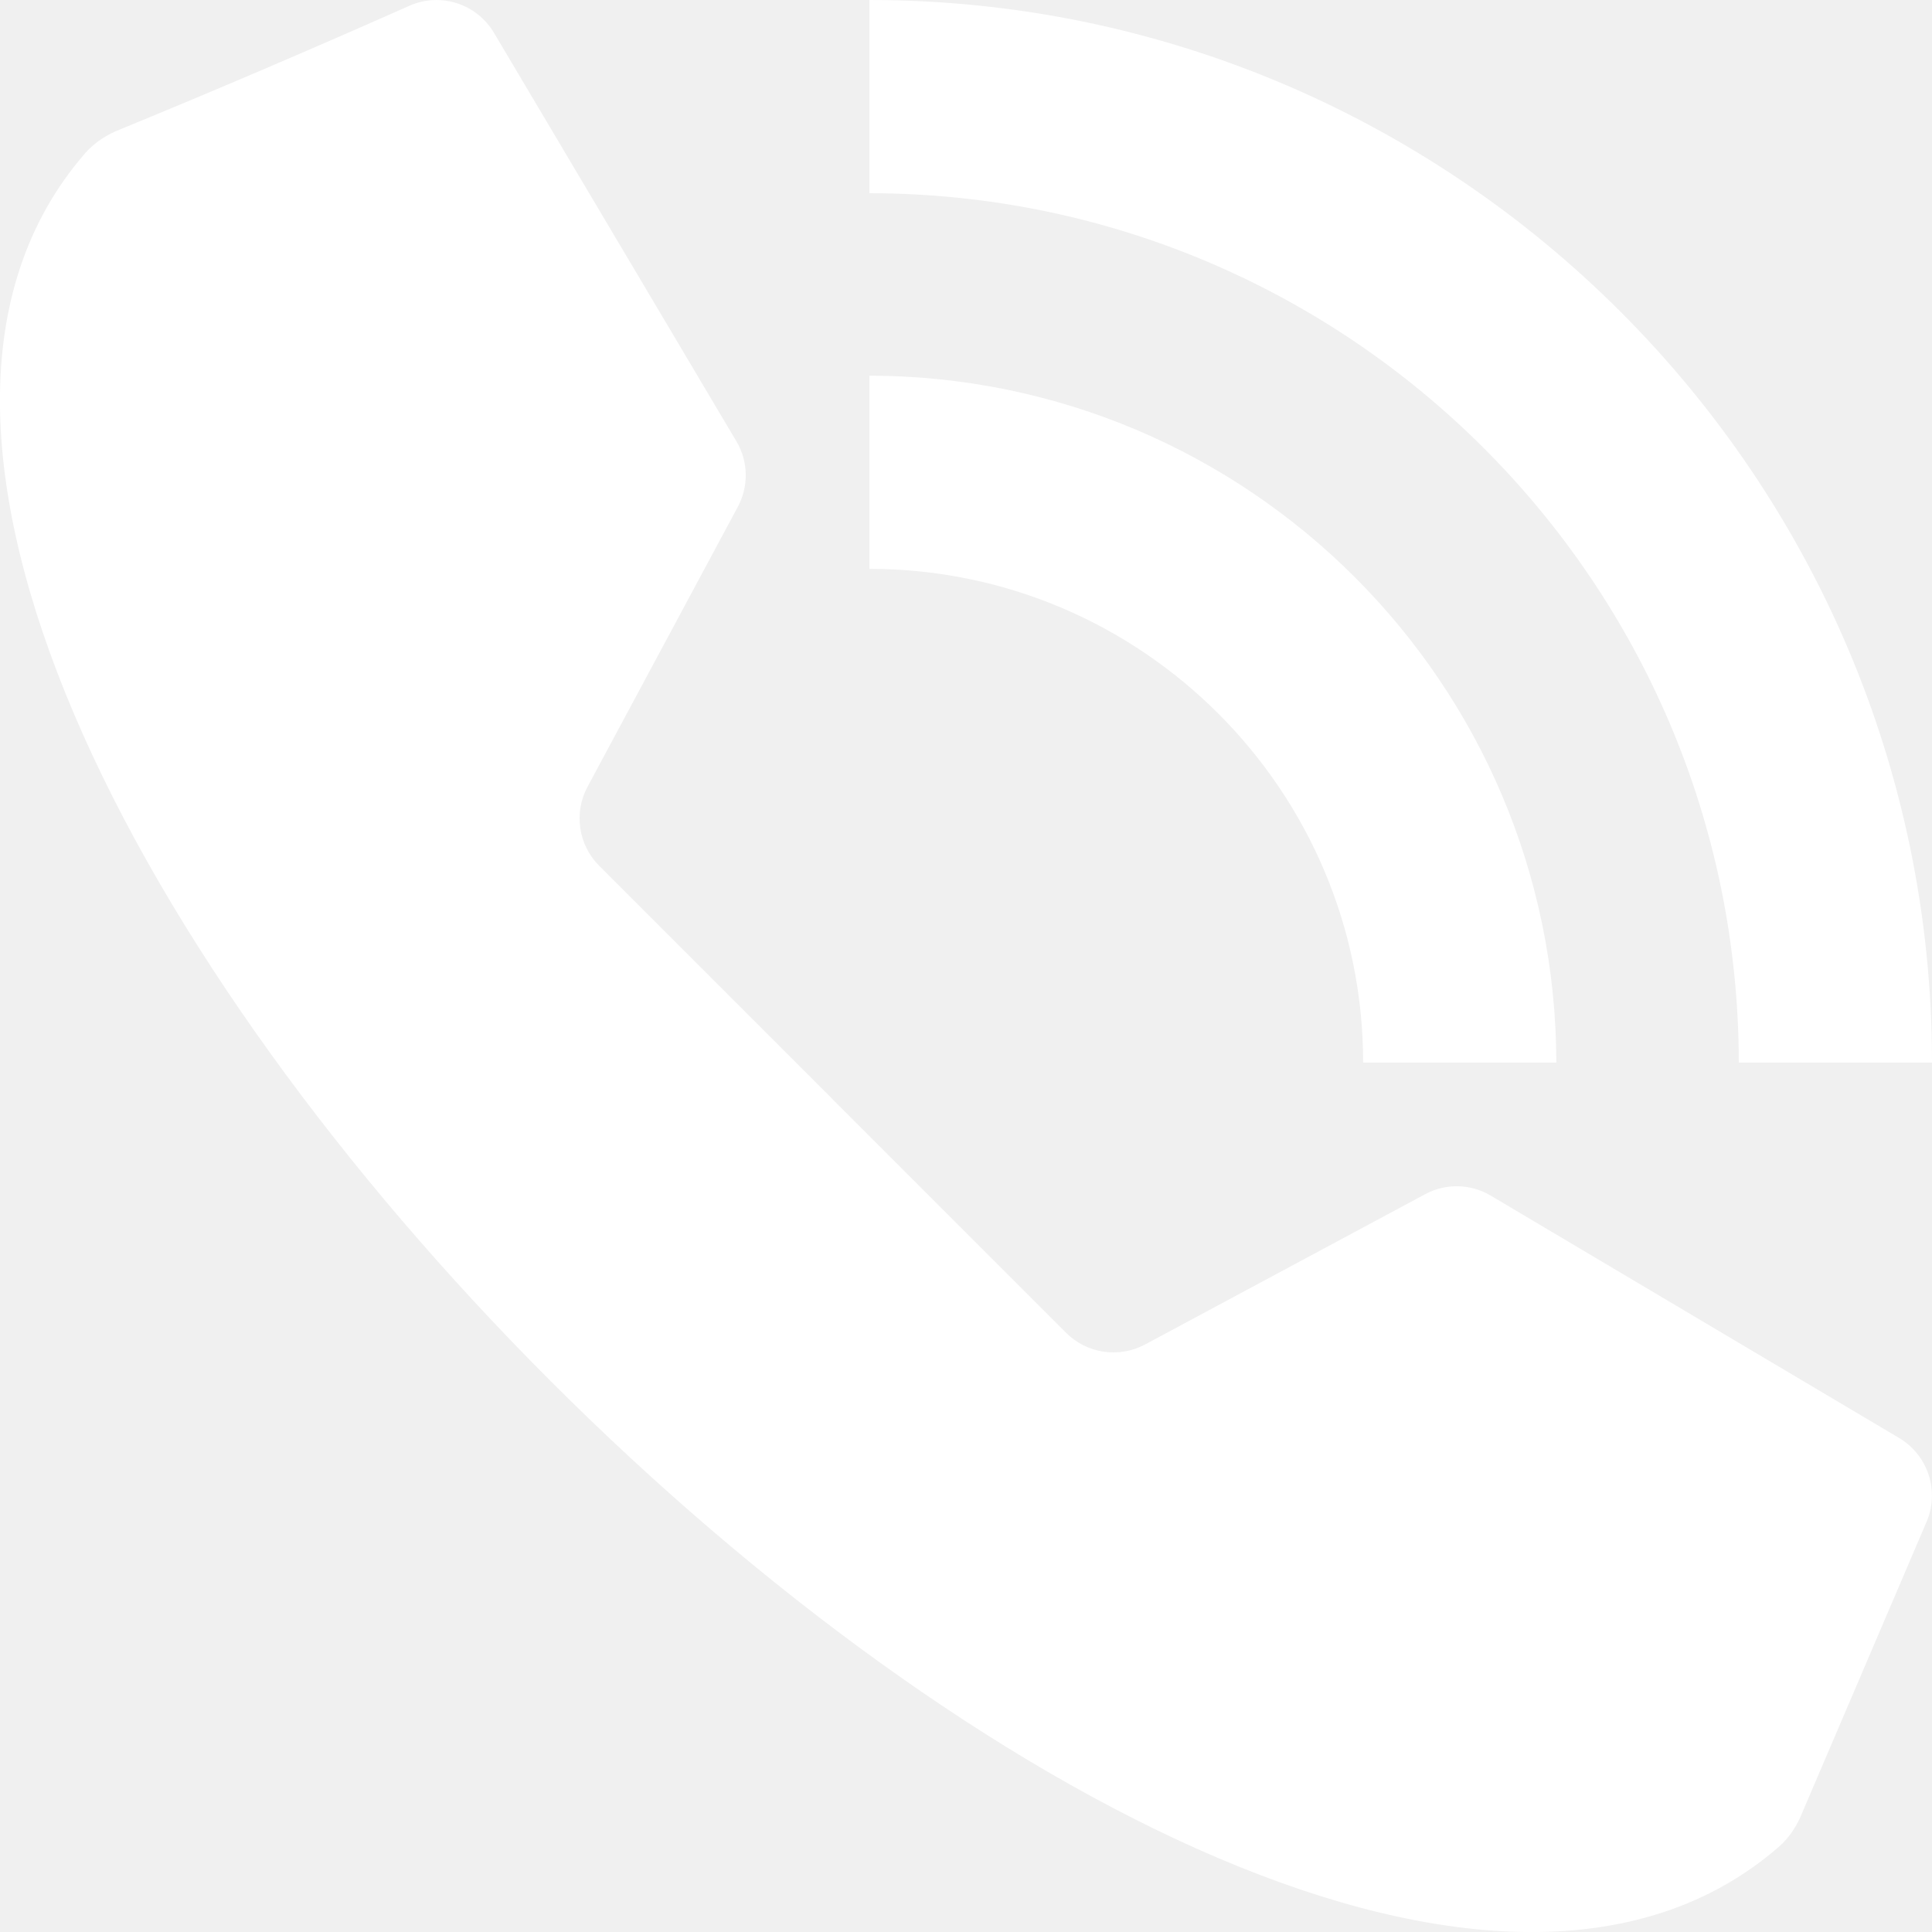
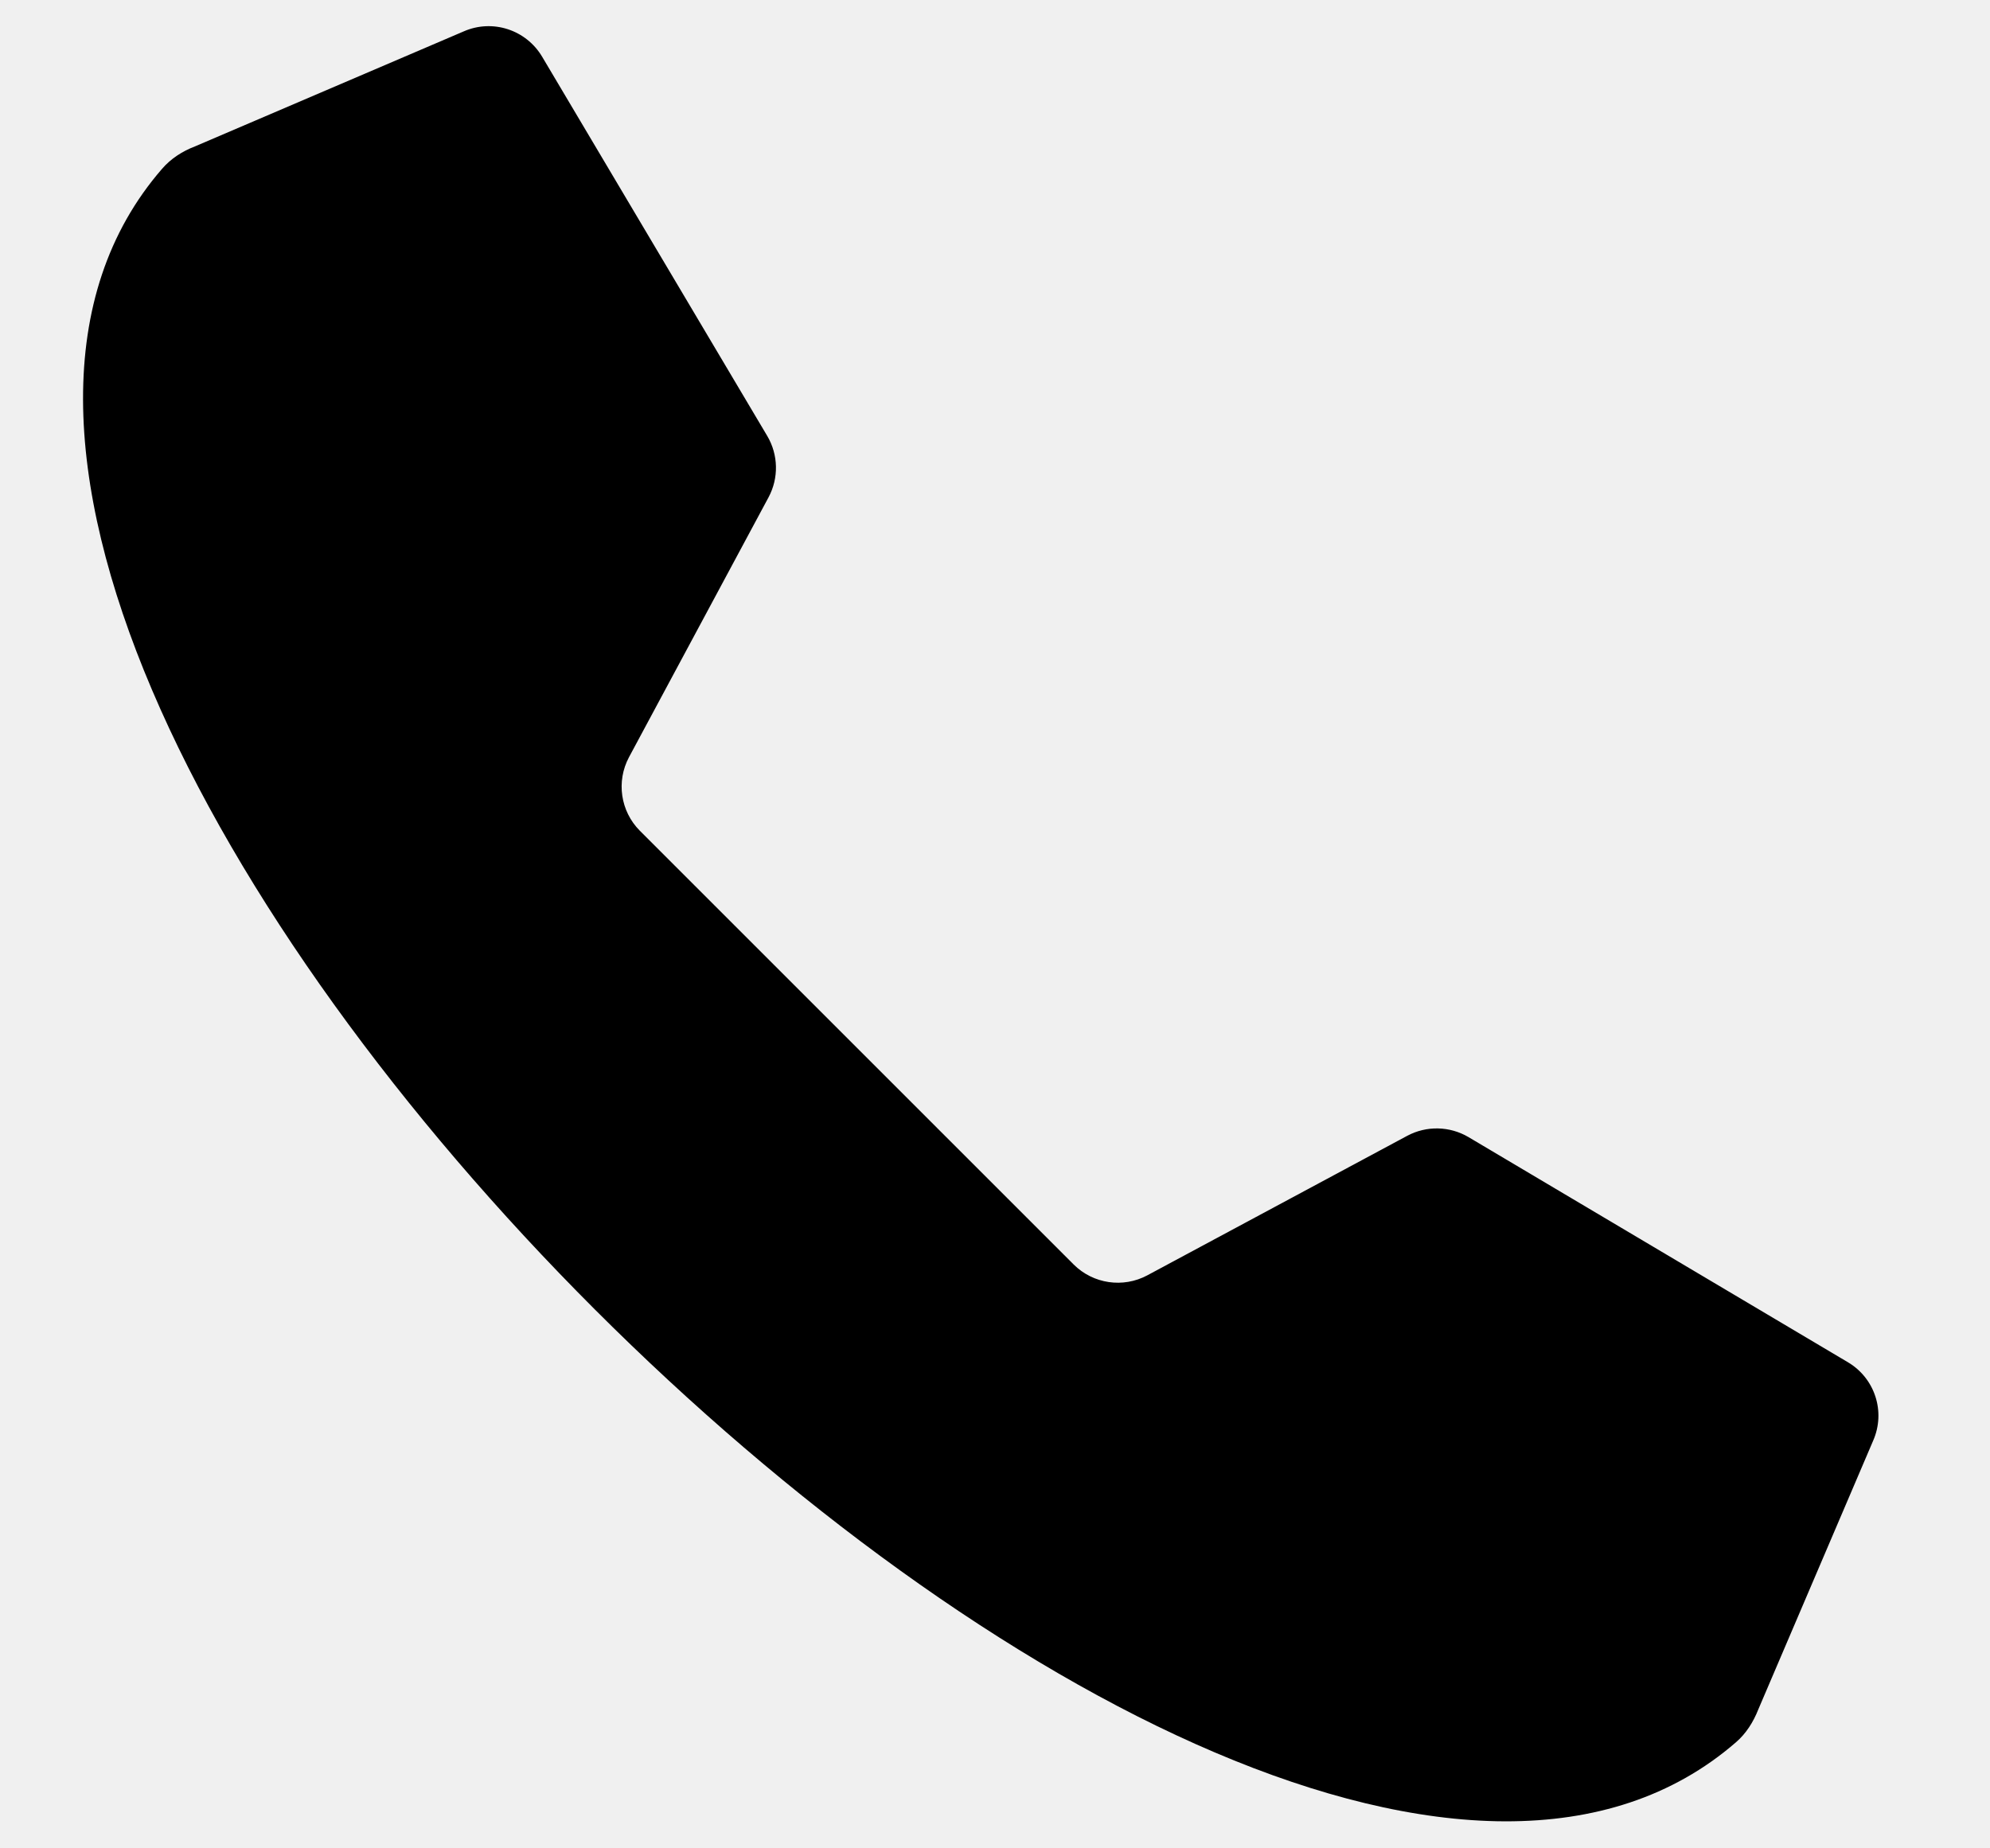
- <svg xmlns="http://www.w3.org/2000/svg" width="18" height="18" fill="#fff">
-   <path d="M7.757 10.242l2.175 2.175c.195.195.494.239.737.109l2.607-1.399a.62.62 0 0 1 .614.013l3.803 2.257c.271.161.381.498.254.787l-1.152 2.695c-.049.126-.123.242-.225.33-2.535 2.197-7.578-.48-11.438-4.34S-1.406 3.965.791 1.43c.089-.102.204-.176.33-.225A103.59 103.59 0 0 0 3.816.053c.289-.127.626-.018.787.254L6.86 4.11a.62.62 0 0 1 .013.614L5.474 7.33c-.13.243-.086.542.109.737l2.175 2.175zM18 9.9h-1.8a8.11 8.11 0 0 0-8.1-8.1V0C13.558 0 18 4.441 18 9.9zm-3.5 0h-1.8c0-2.536-2.063-4.6-4.6-4.6V3.5a6.41 6.41 0 0 1 6.4 6.4z" />
+ <svg xmlns="http://www.w3.org/2000/svg" width="14" height="13" fill="none">
+   <path d="M6.028 7.372l1.526 1.526a.44.44 0 0 0 .517.076l1.829-.982a.44.44 0 0 1 .431.009l2.669 1.584c.191.113.267.349.178.552l-.808 1.891c-.035.089-.086.17-.158.232-1.779 1.542-5.318-.337-8.027-3.046S-.402 2.966 1.14 1.188c.062-.072.143-.124.232-.158L3.262.221c.203-.089.439-.012.552.178l1.584 2.669a.44.44 0 0 1 .009.431l-.982 1.829a.44.44 0 0 0 .076.517l1.526 1.526z" fill="#000" />
</svg>
